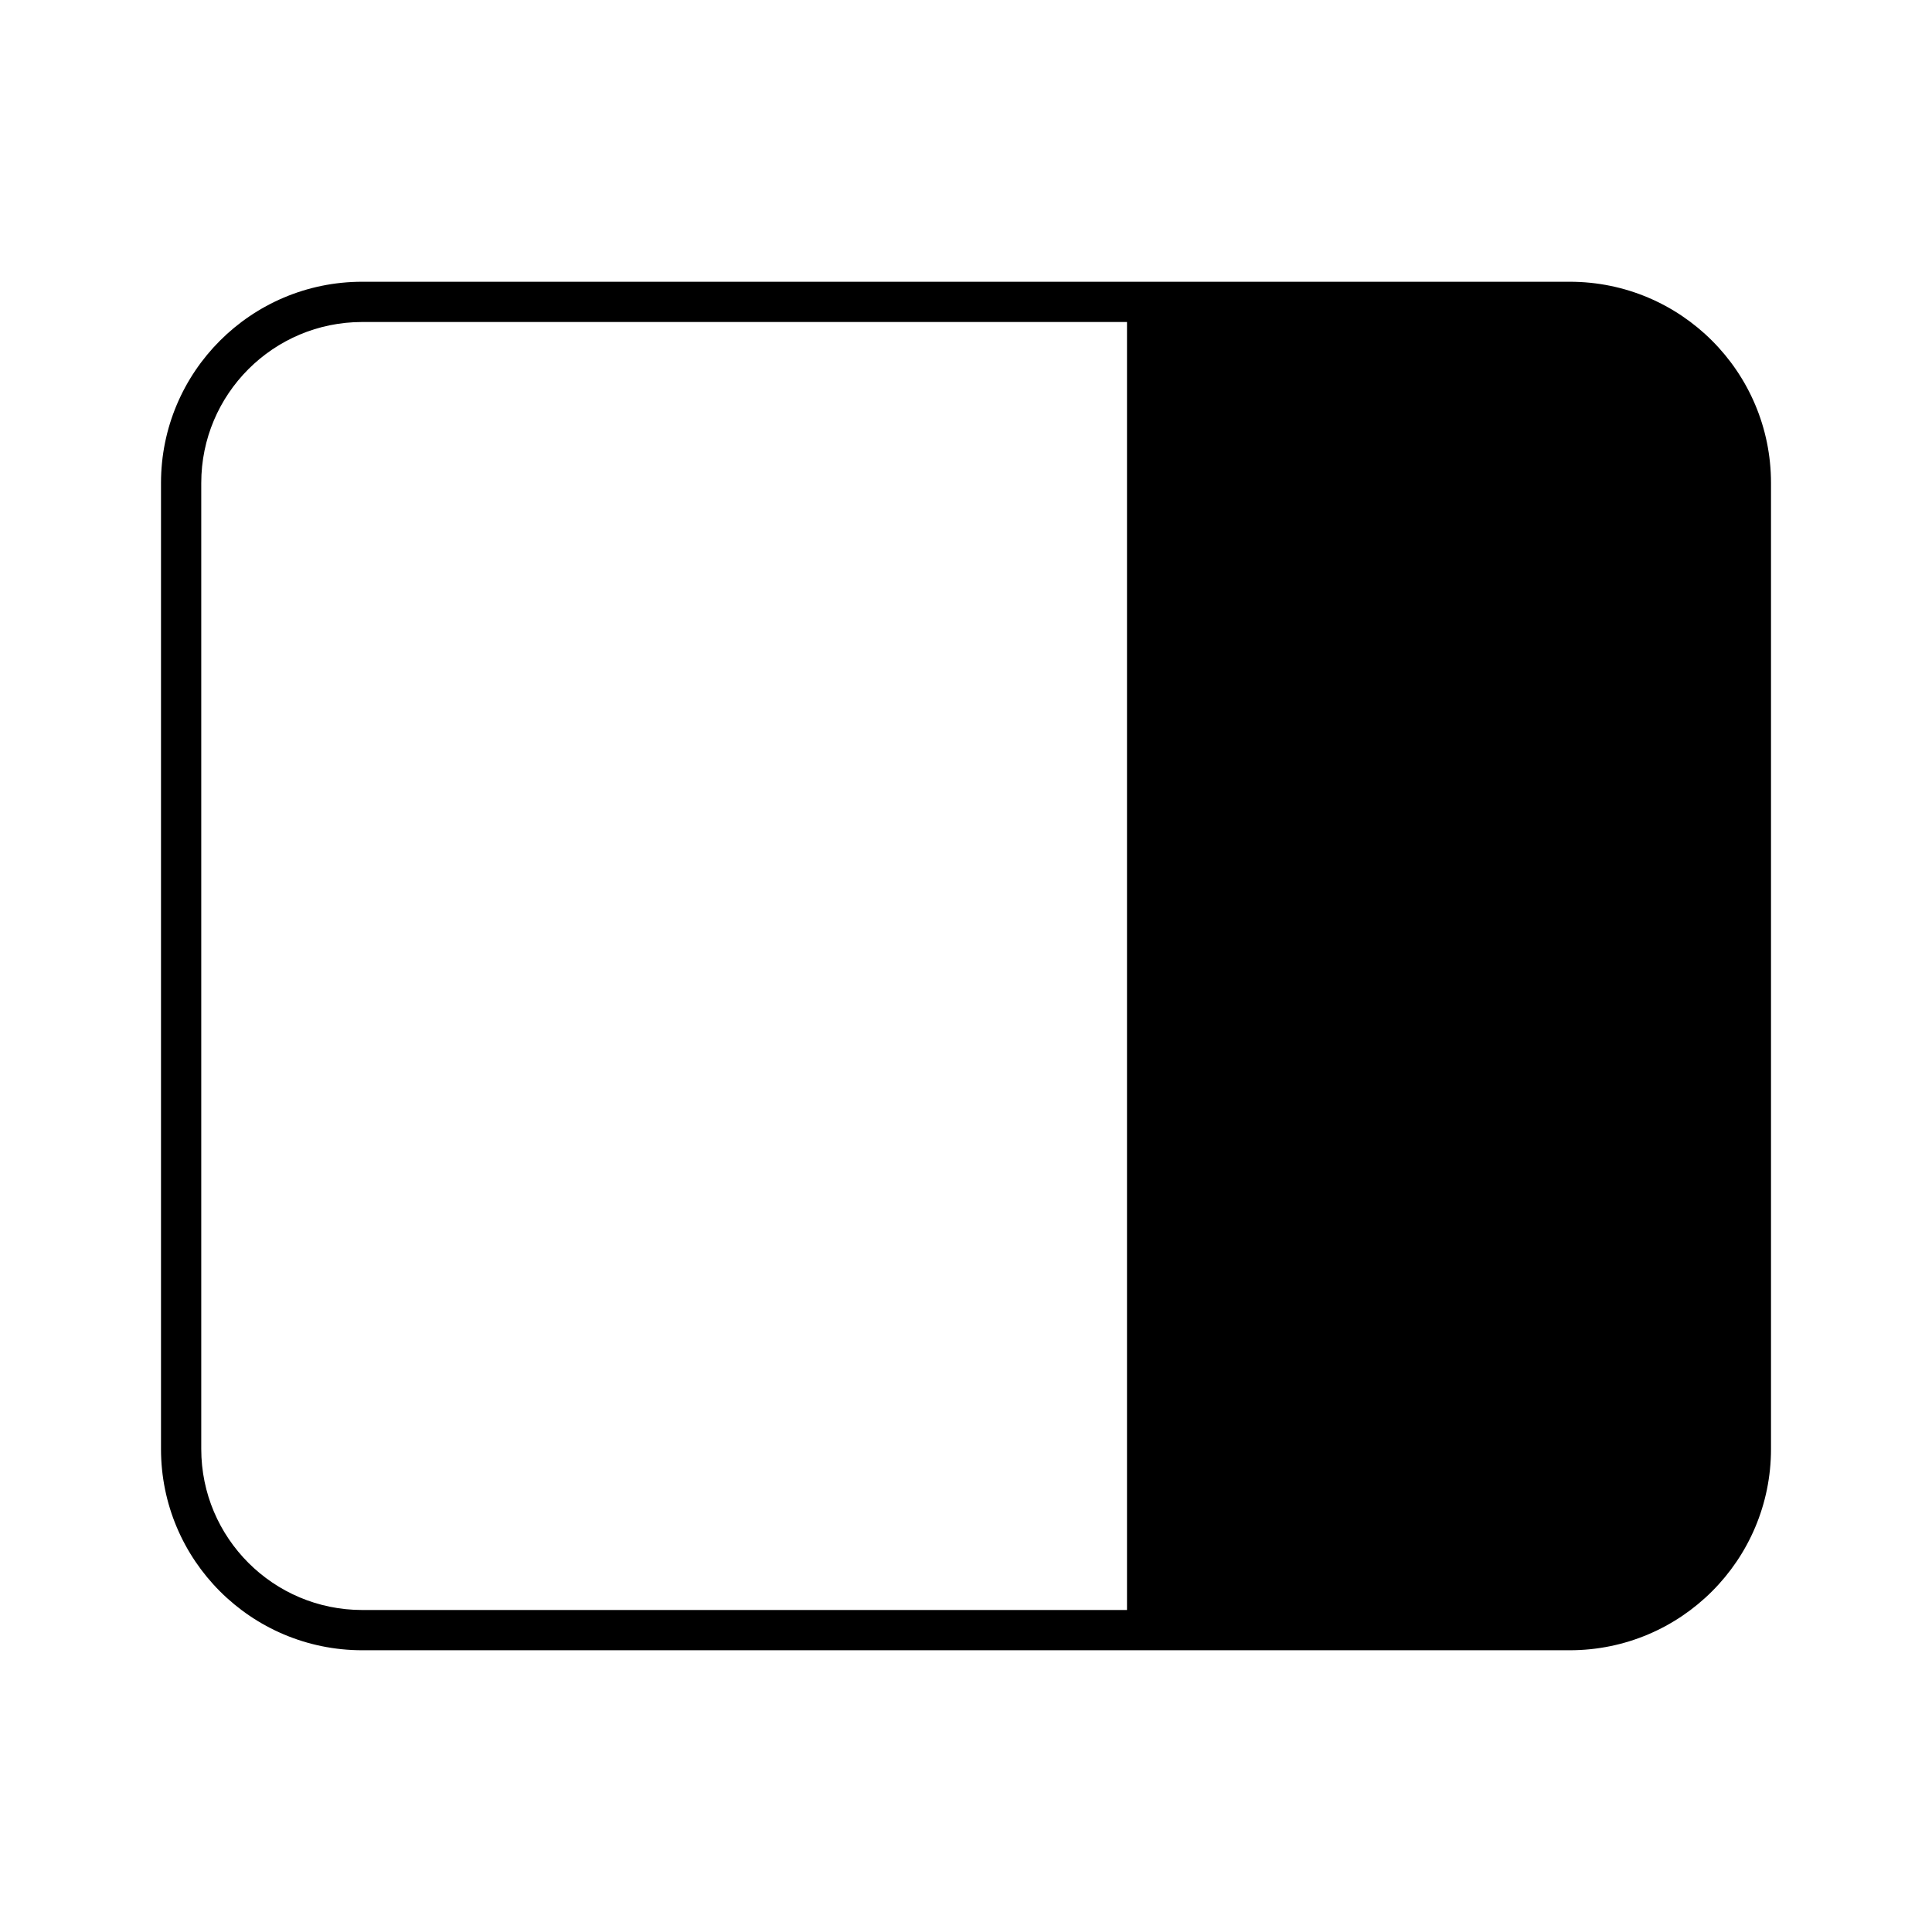
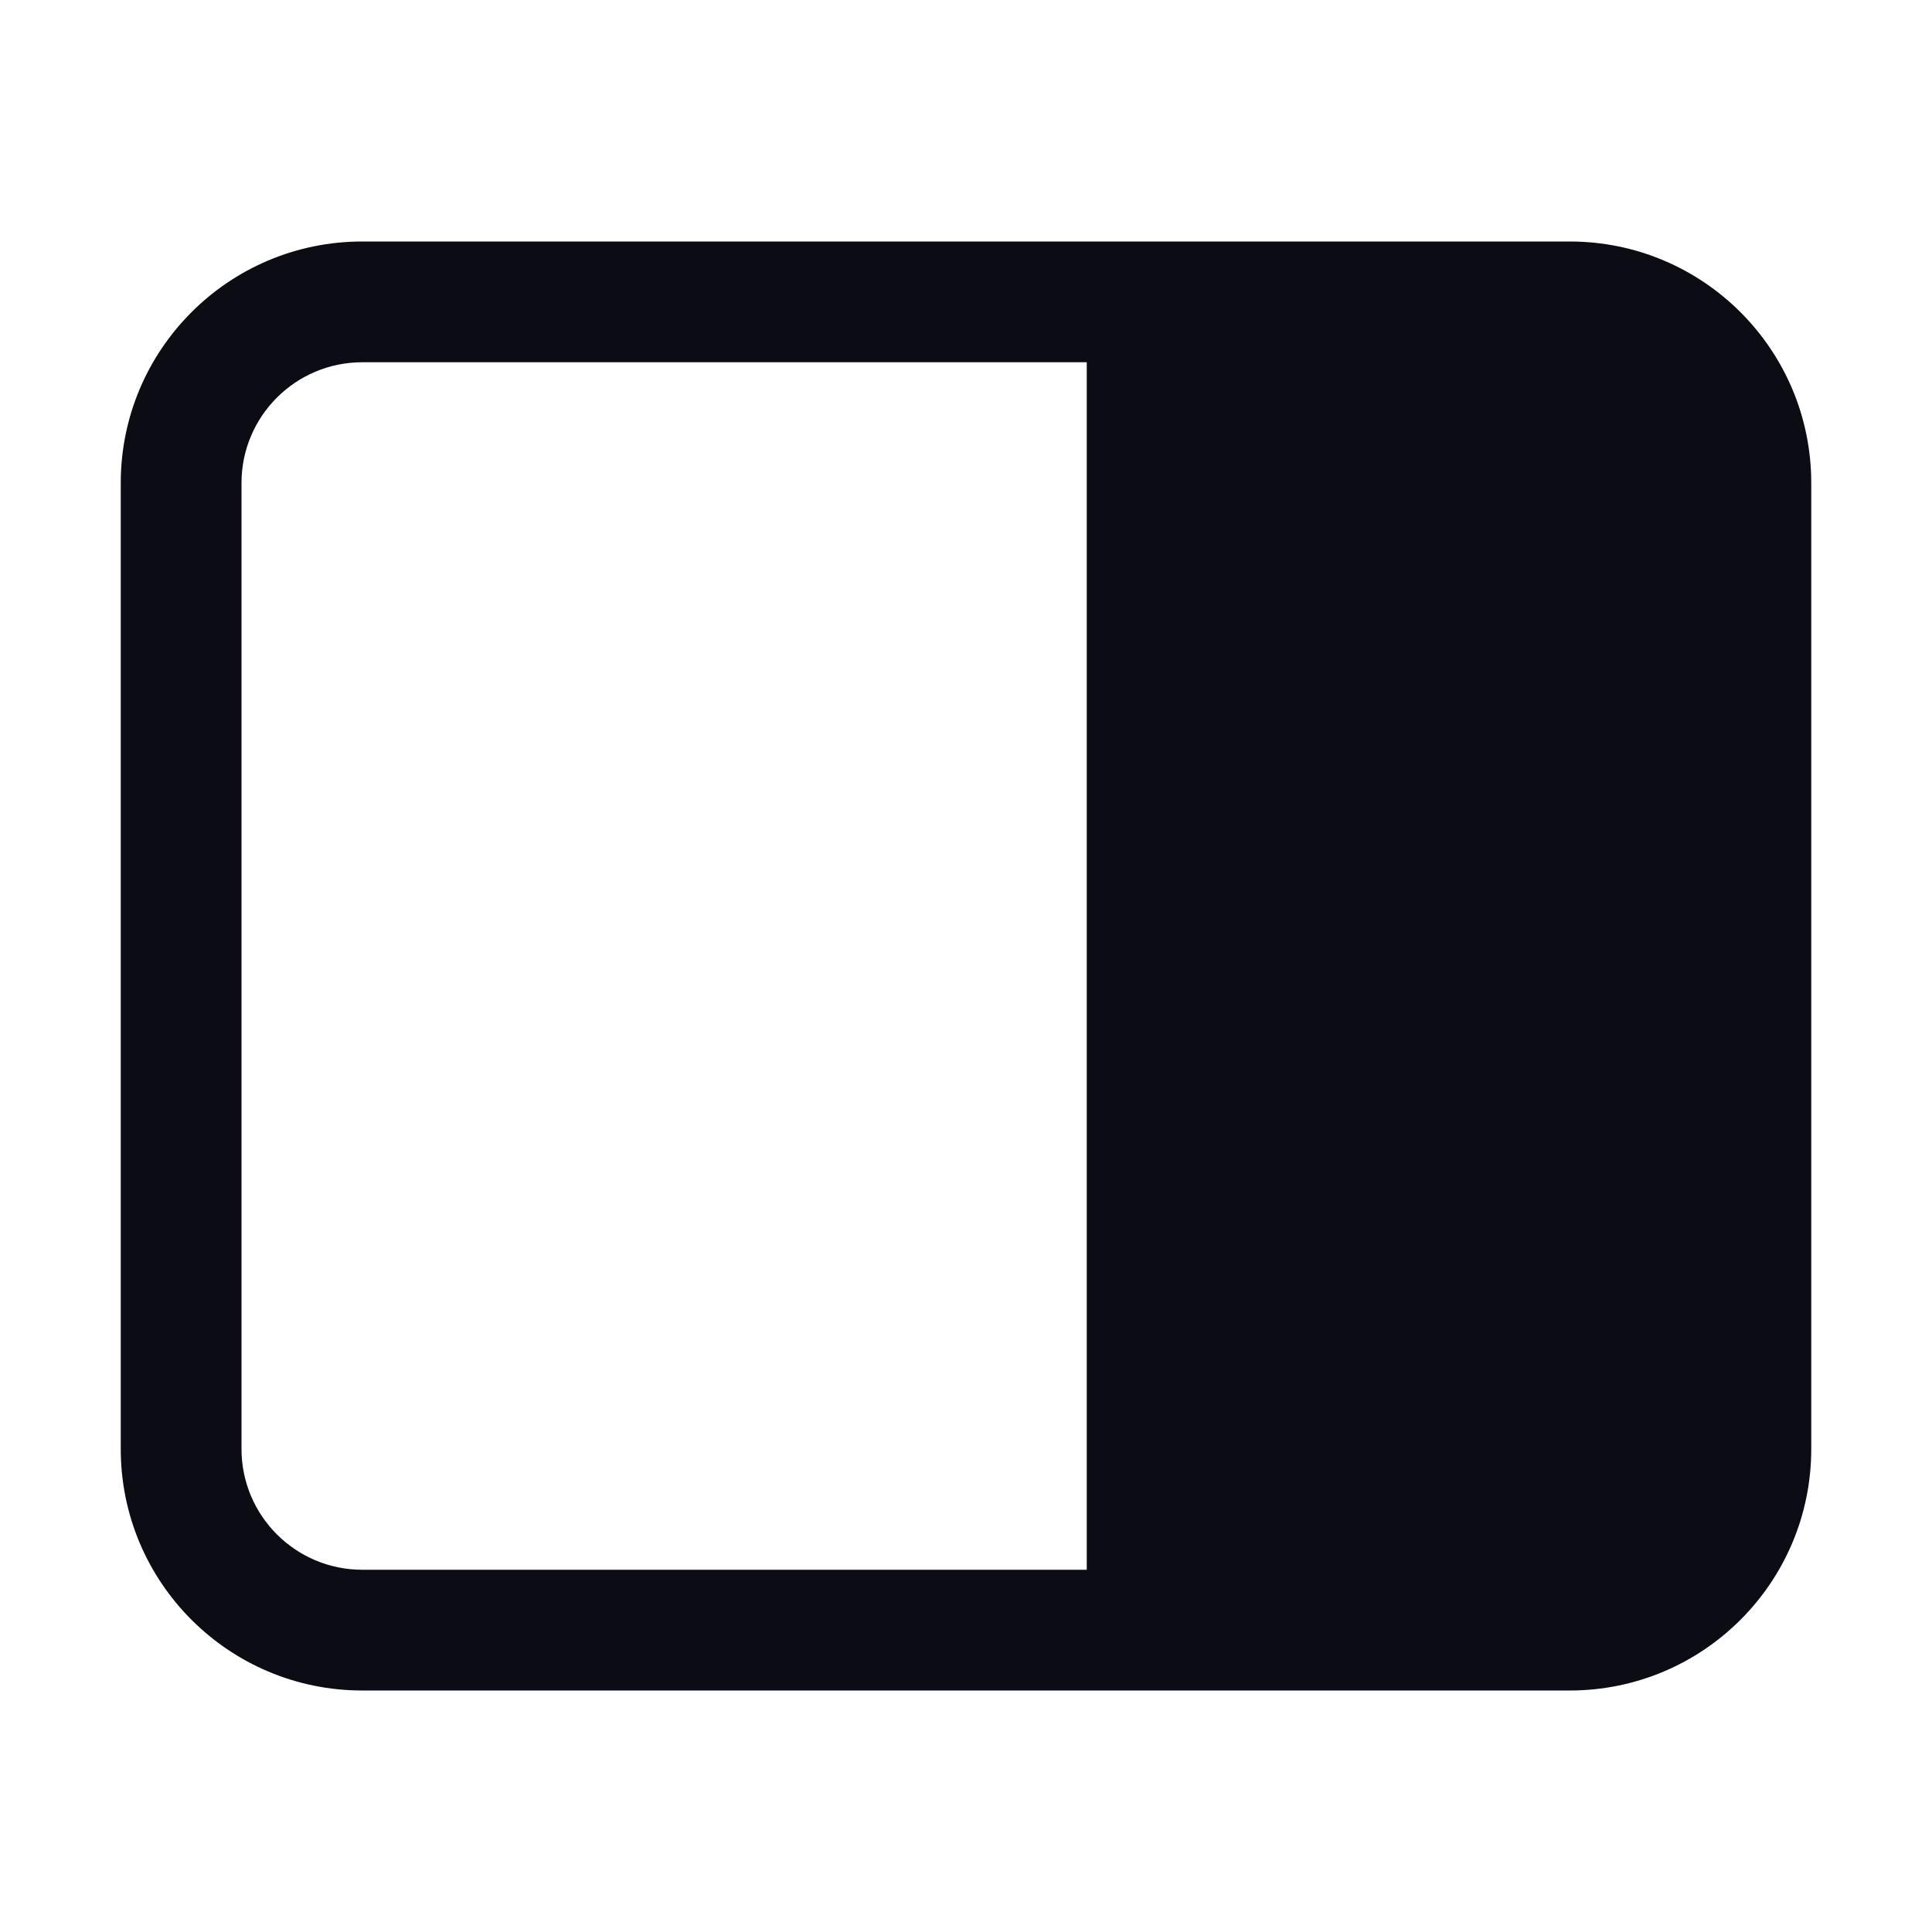
- <svg xmlns="http://www.w3.org/2000/svg" width="24" height="24" viewBox="0 0 24 24">
-   <g class="ic-side-panel-right">
-     <path d="M13.5 20h.5V4H4.5a2 2 0 0 0-2 2v12a2 2 0 0 0 2 2h9Zm6-16.5A2.5 2.5 0 0 1 22 6v12a2.5 2.5 0 0 1-2.5 2.5h-15A2.5 2.5 0 0 1 2 18V6a2.5 2.5 0 0 1 2.5-2.5h15Z" class="Icon" />
+ <svg xmlns="http://www.w3.org/2000/svg" width="24" height="24" viewBox="0 0 24 24" fill="none">
+   <g id="ic-side-panel-right">
+     <path id="Icon" fill-rule="evenodd" clip-rule="evenodd" d="M19.5 3C21.157 3 22.5 4.343 22.5 6V18C22.5 19.657 21.157 21 19.5 21H4.5C2.843 21 1.5 19.657 1.5 18V6C1.5 4.343 2.843 3 4.5 3H19.5ZM13.5 19.5V4.5H4.5C3.672 4.5 3 5.172 3 6V18C3 18.828 3.672 19.5 4.5 19.5H13.5Z" fill="#0C0C14" />
  </g>
</svg>
